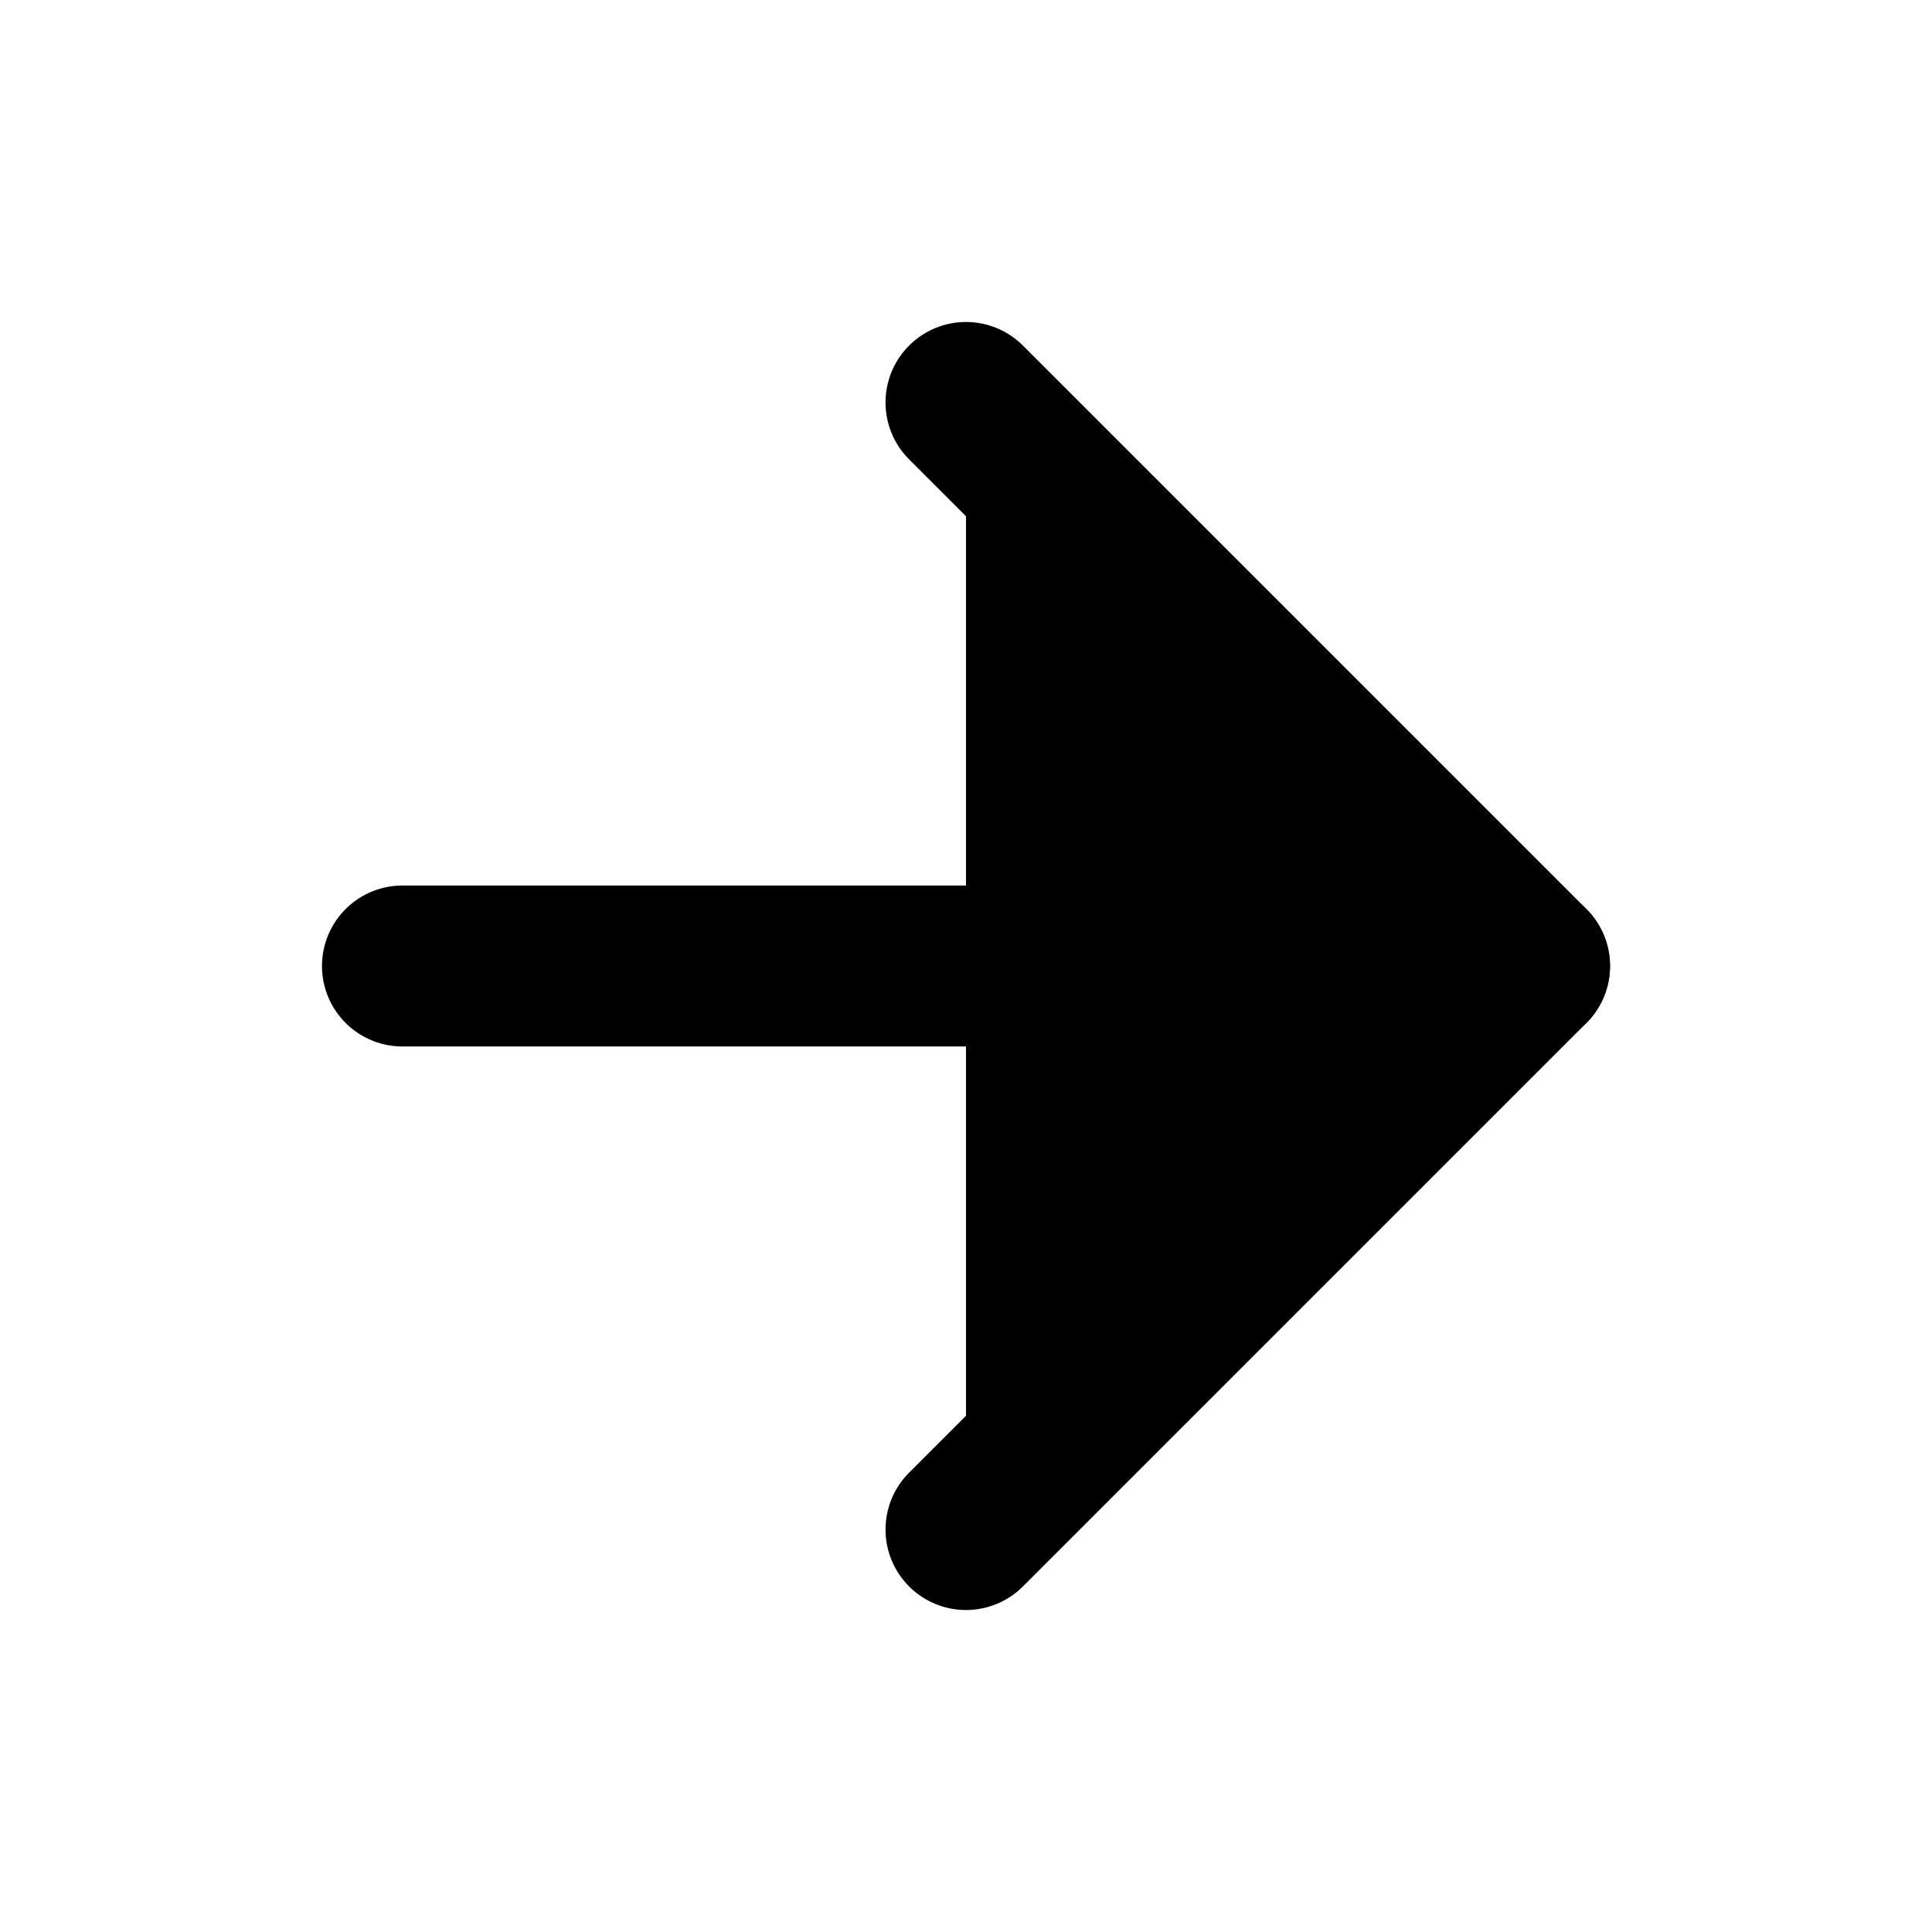
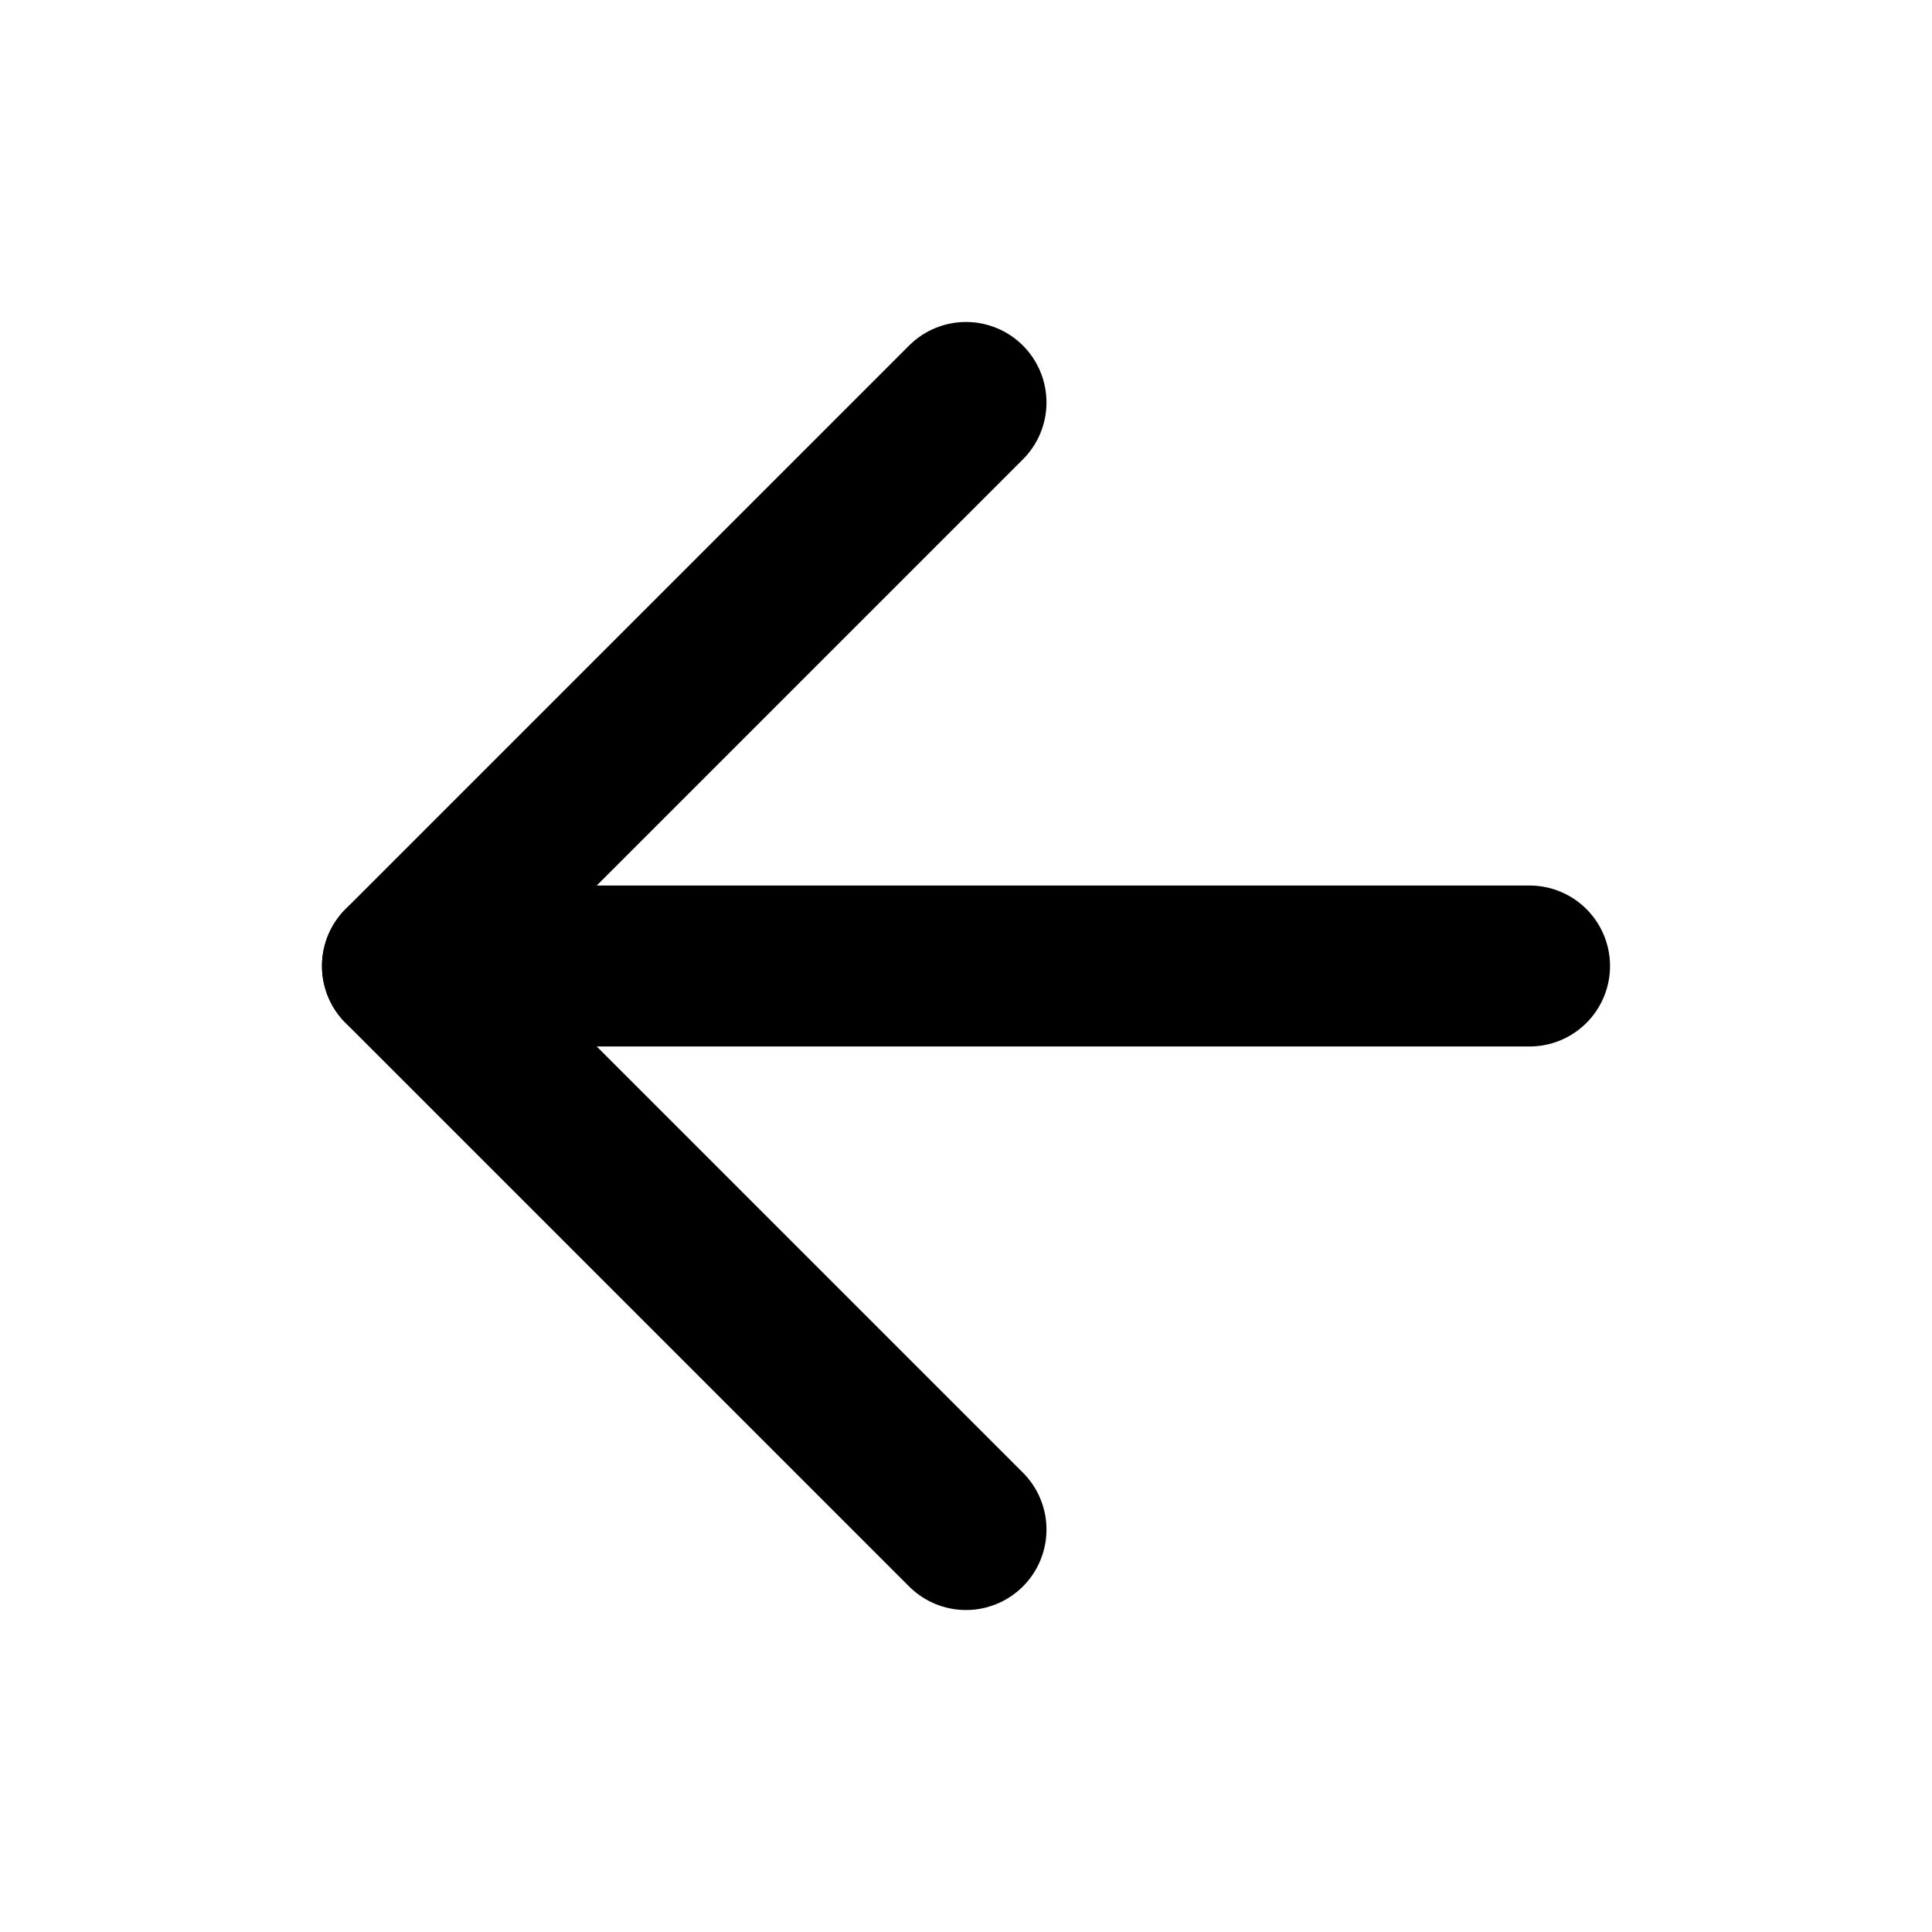
- <svg xmlns="http://www.w3.org/2000/svg" width="16" height="16" viewBox="0 0 16 16">
-   <path d="M3.333 8H12.667" stroke="black" stroke-width="1.333" stroke-linecap="round" stroke-linejoin="round" />
-   <path d="M8 12.667L12.667 8L8 3.333" stroke="black" stroke-width="1.333" stroke-linecap="round" stroke-linejoin="round" />
+ <svg xmlns="http://www.w3.org/2000/svg" width="16" height="16" viewBox="0 0 16 16" fill="none">
+   <path d="M12.667 8H3.333" stroke="black" stroke-width="1.333" stroke-linecap="round" stroke-linejoin="round" />
+   <path d="M8 12.667L3.333 8L8 3.333" stroke="black" stroke-width="1.333" stroke-linecap="round" stroke-linejoin="round" />
</svg>
